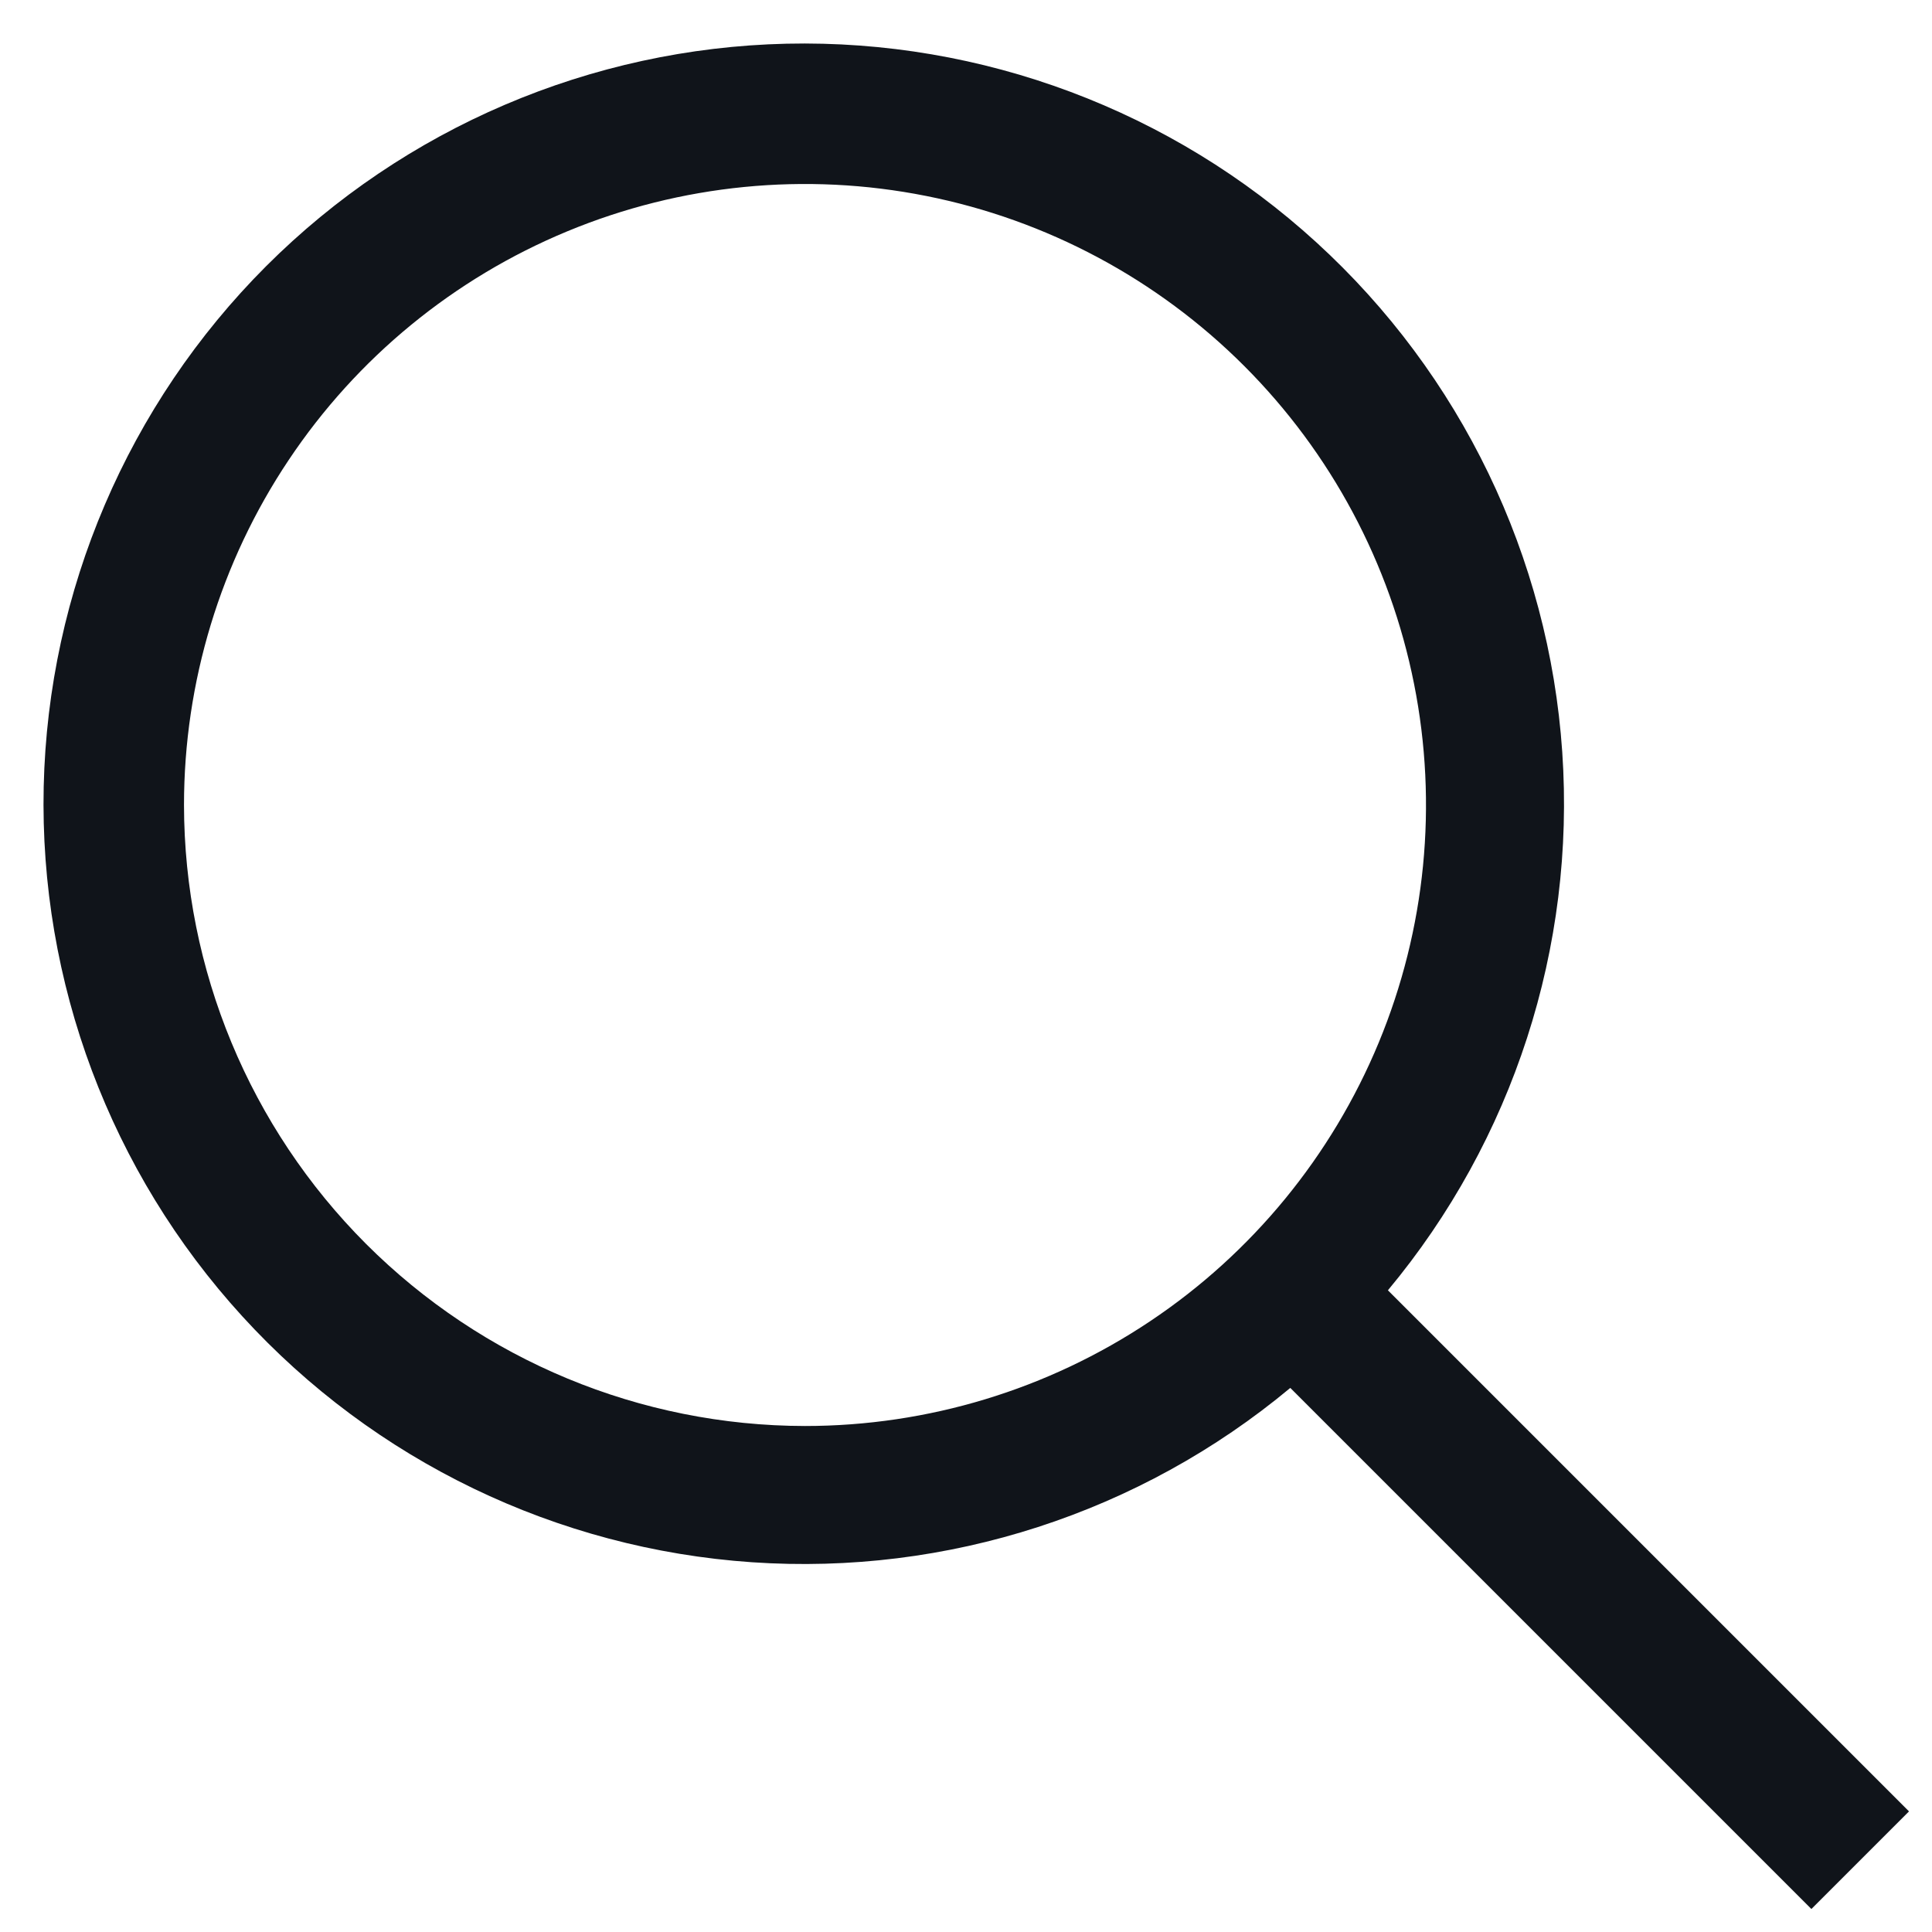
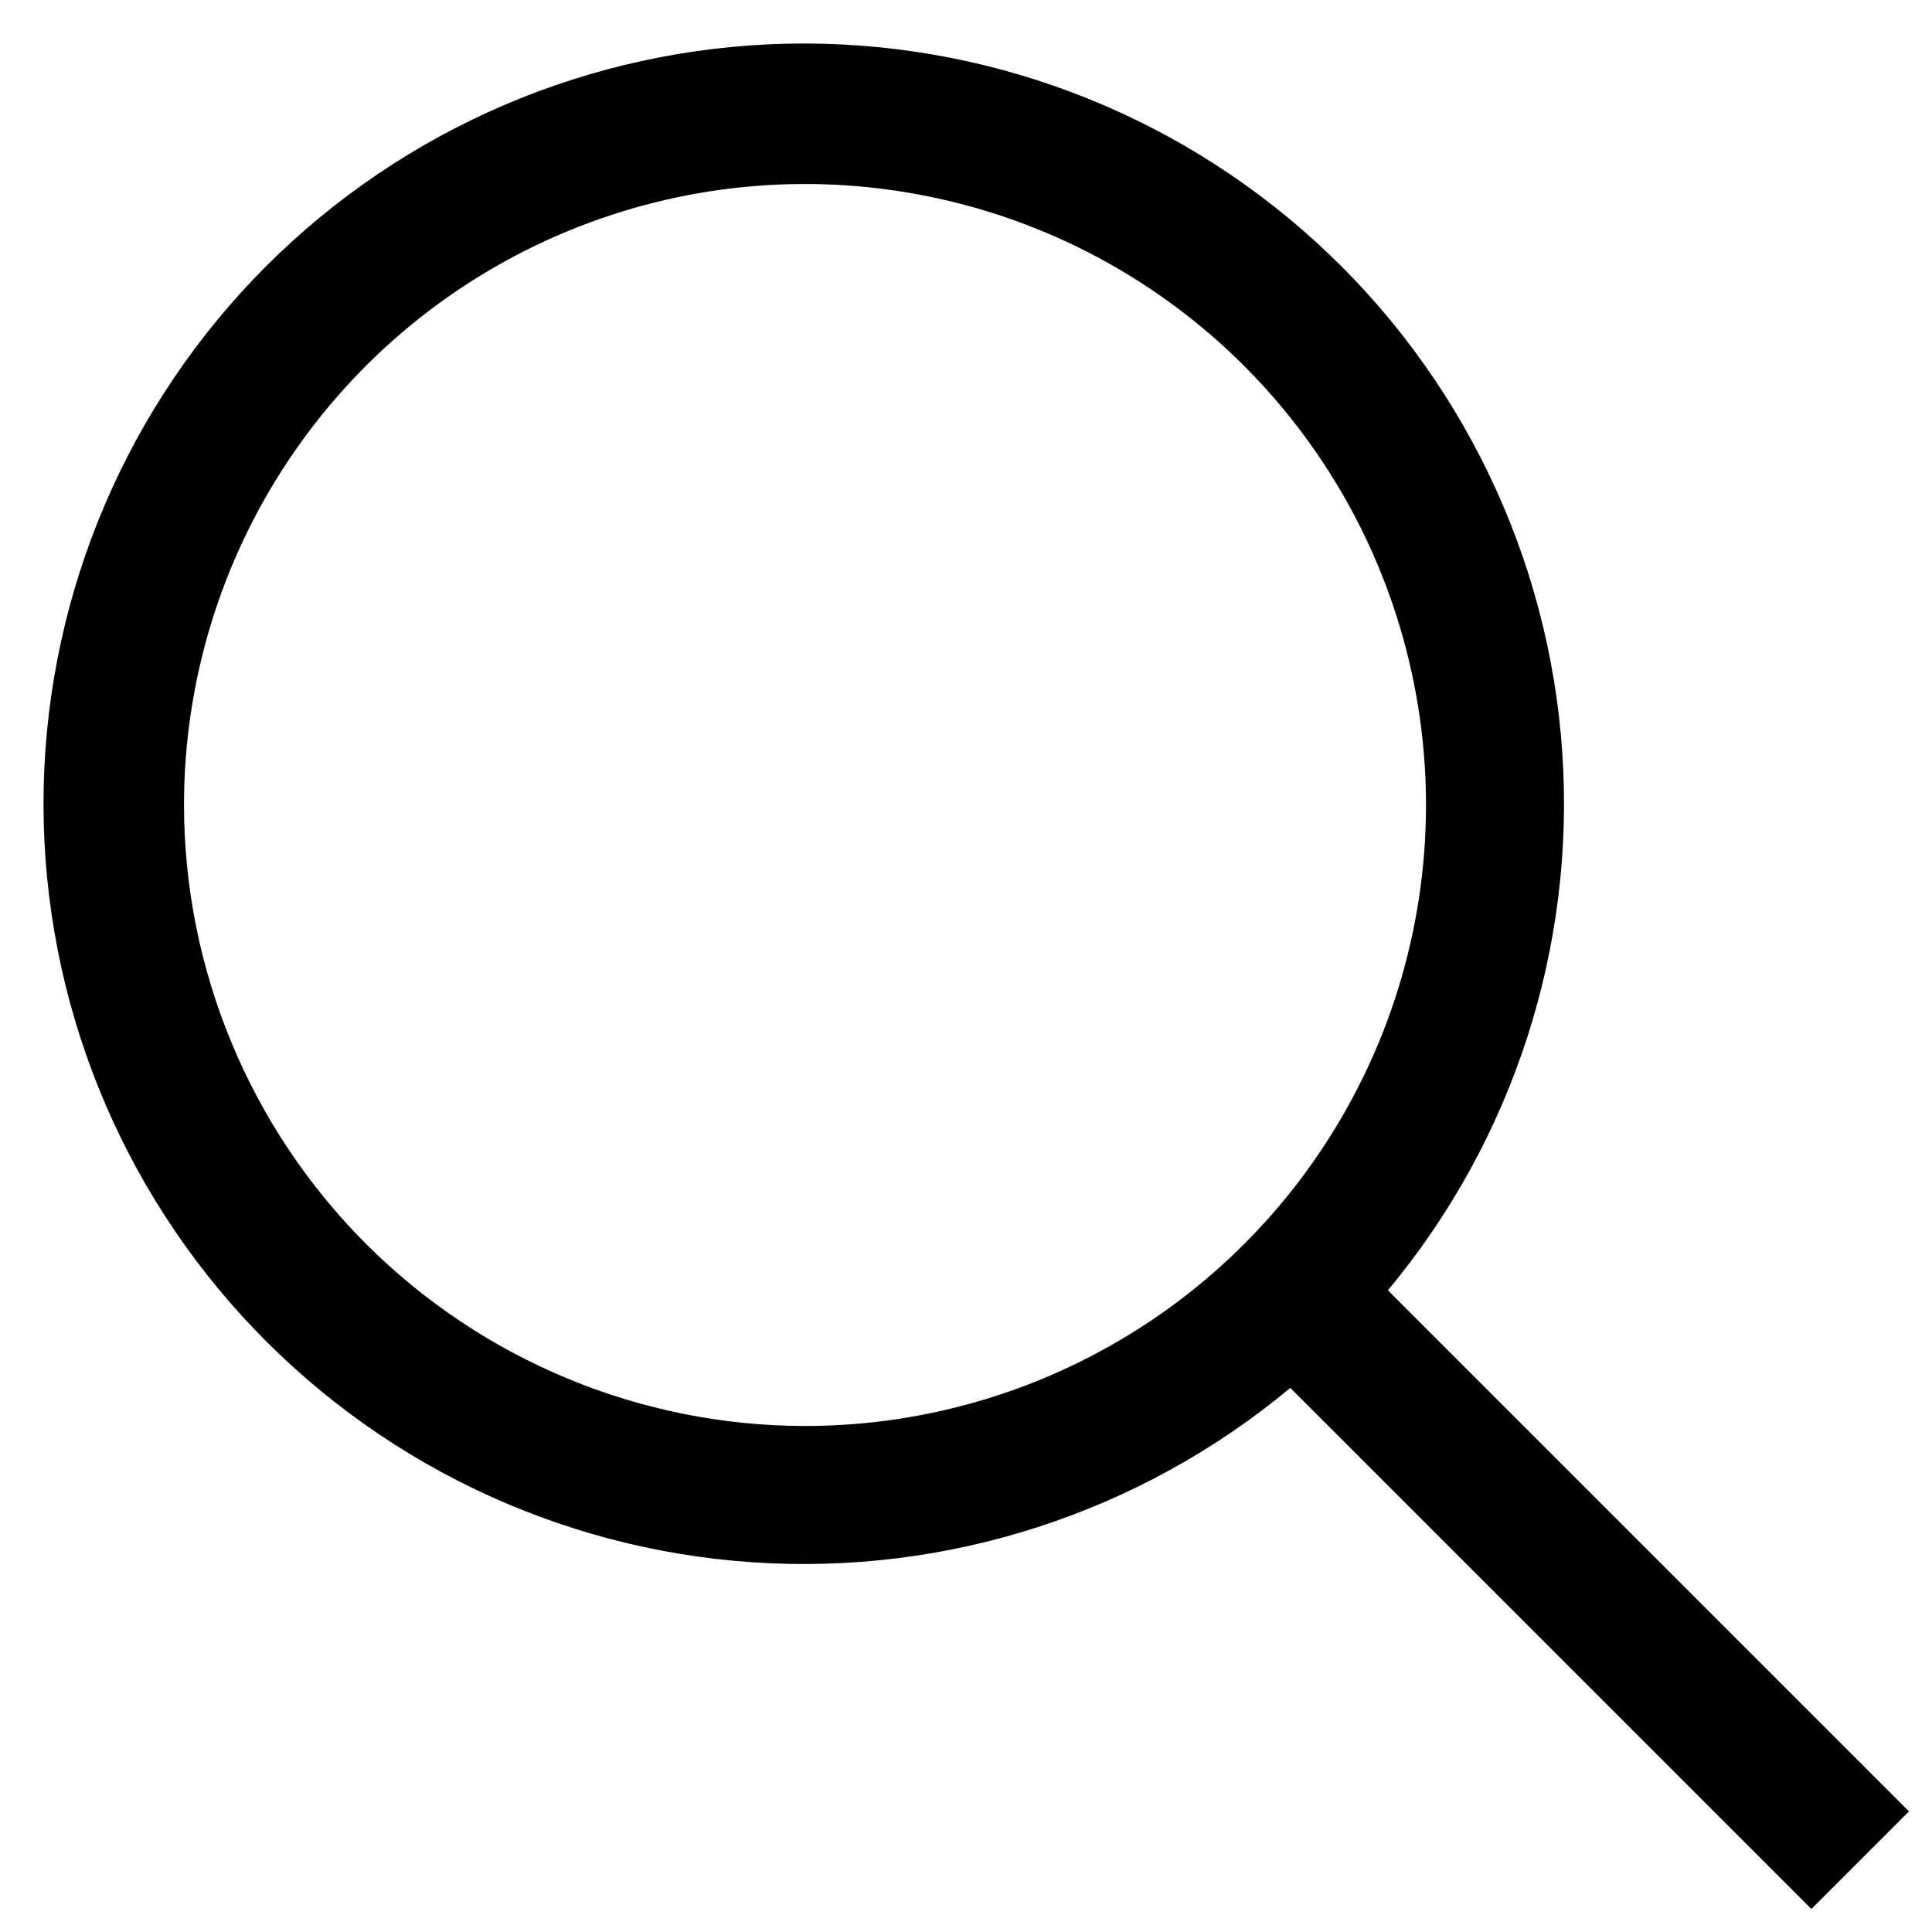
- <svg xmlns="http://www.w3.org/2000/svg" width="21" height="21" viewBox="0 0 21 21" fill="none">
-   <path d="M20.75 19.689L15.086 14.025C16.447 12.391 17.126 10.296 16.981 8.174C16.836 6.052 15.879 4.068 14.308 2.634C12.738 1.2 10.675 0.427 8.549 0.475C6.423 0.524 4.397 1.39 2.893 2.893C1.39 4.397 0.524 6.423 0.475 8.549C0.427 10.675 1.2 12.738 2.634 14.308C4.068 15.879 6.052 16.836 8.174 16.981C10.296 17.126 12.391 16.447 14.025 15.086L19.689 20.75L20.75 19.689ZM2 8.75C2 7.415 2.396 6.11 3.138 5C3.879 3.89 4.933 3.025 6.167 2.514C7.4 2.003 8.757 1.869 10.067 2.13C11.376 2.39 12.579 3.033 13.523 3.977C14.467 4.921 15.11 6.124 15.37 7.433C15.631 8.742 15.497 10.1 14.986 11.333C14.475 12.566 13.61 13.621 12.5 14.362C11.39 15.104 10.085 15.5 8.75 15.5C6.96 15.498 5.245 14.786 3.979 13.521C2.714 12.255 2.002 10.54 2 8.75Z" fill="#10141A" />
+ <svg xmlns="http://www.w3.org/2000/svg" width="20" height="20" viewBox="0 0 21 21" fill="none">
+   <path d="M20.75 19.689L15.086 14.025C16.447 12.391 17.126 10.296 16.981 8.174C16.836 6.052 15.879 4.068 14.308 2.634C12.738 1.2 10.675 0.427 8.549 0.475C6.423 0.524 4.397 1.39 2.893 2.893C1.39 4.397 0.524 6.423 0.475 8.549C0.427 10.675 1.2 12.738 2.634 14.308C4.068 15.879 6.052 16.836 8.174 16.981C10.296 17.126 12.391 16.447 14.025 15.086L19.689 20.75L20.75 19.689ZM2 8.75C2 7.415 2.396 6.11 3.138 5C3.879 3.89 4.933 3.025 6.167 2.514C7.4 2.003 8.757 1.869 10.067 2.13C11.376 2.39 12.579 3.033 13.523 3.977C14.467 4.921 15.11 6.124 15.37 7.433C15.631 8.742 15.497 10.1 14.986 11.333C14.475 12.566 13.61 13.621 12.5 14.362C11.39 15.104 10.085 15.5 8.75 15.5C6.96 15.498 5.245 14.786 3.979 13.521C2.714 12.255 2.002 10.54 2 8.75Z" fill="#000000" />
</svg>
